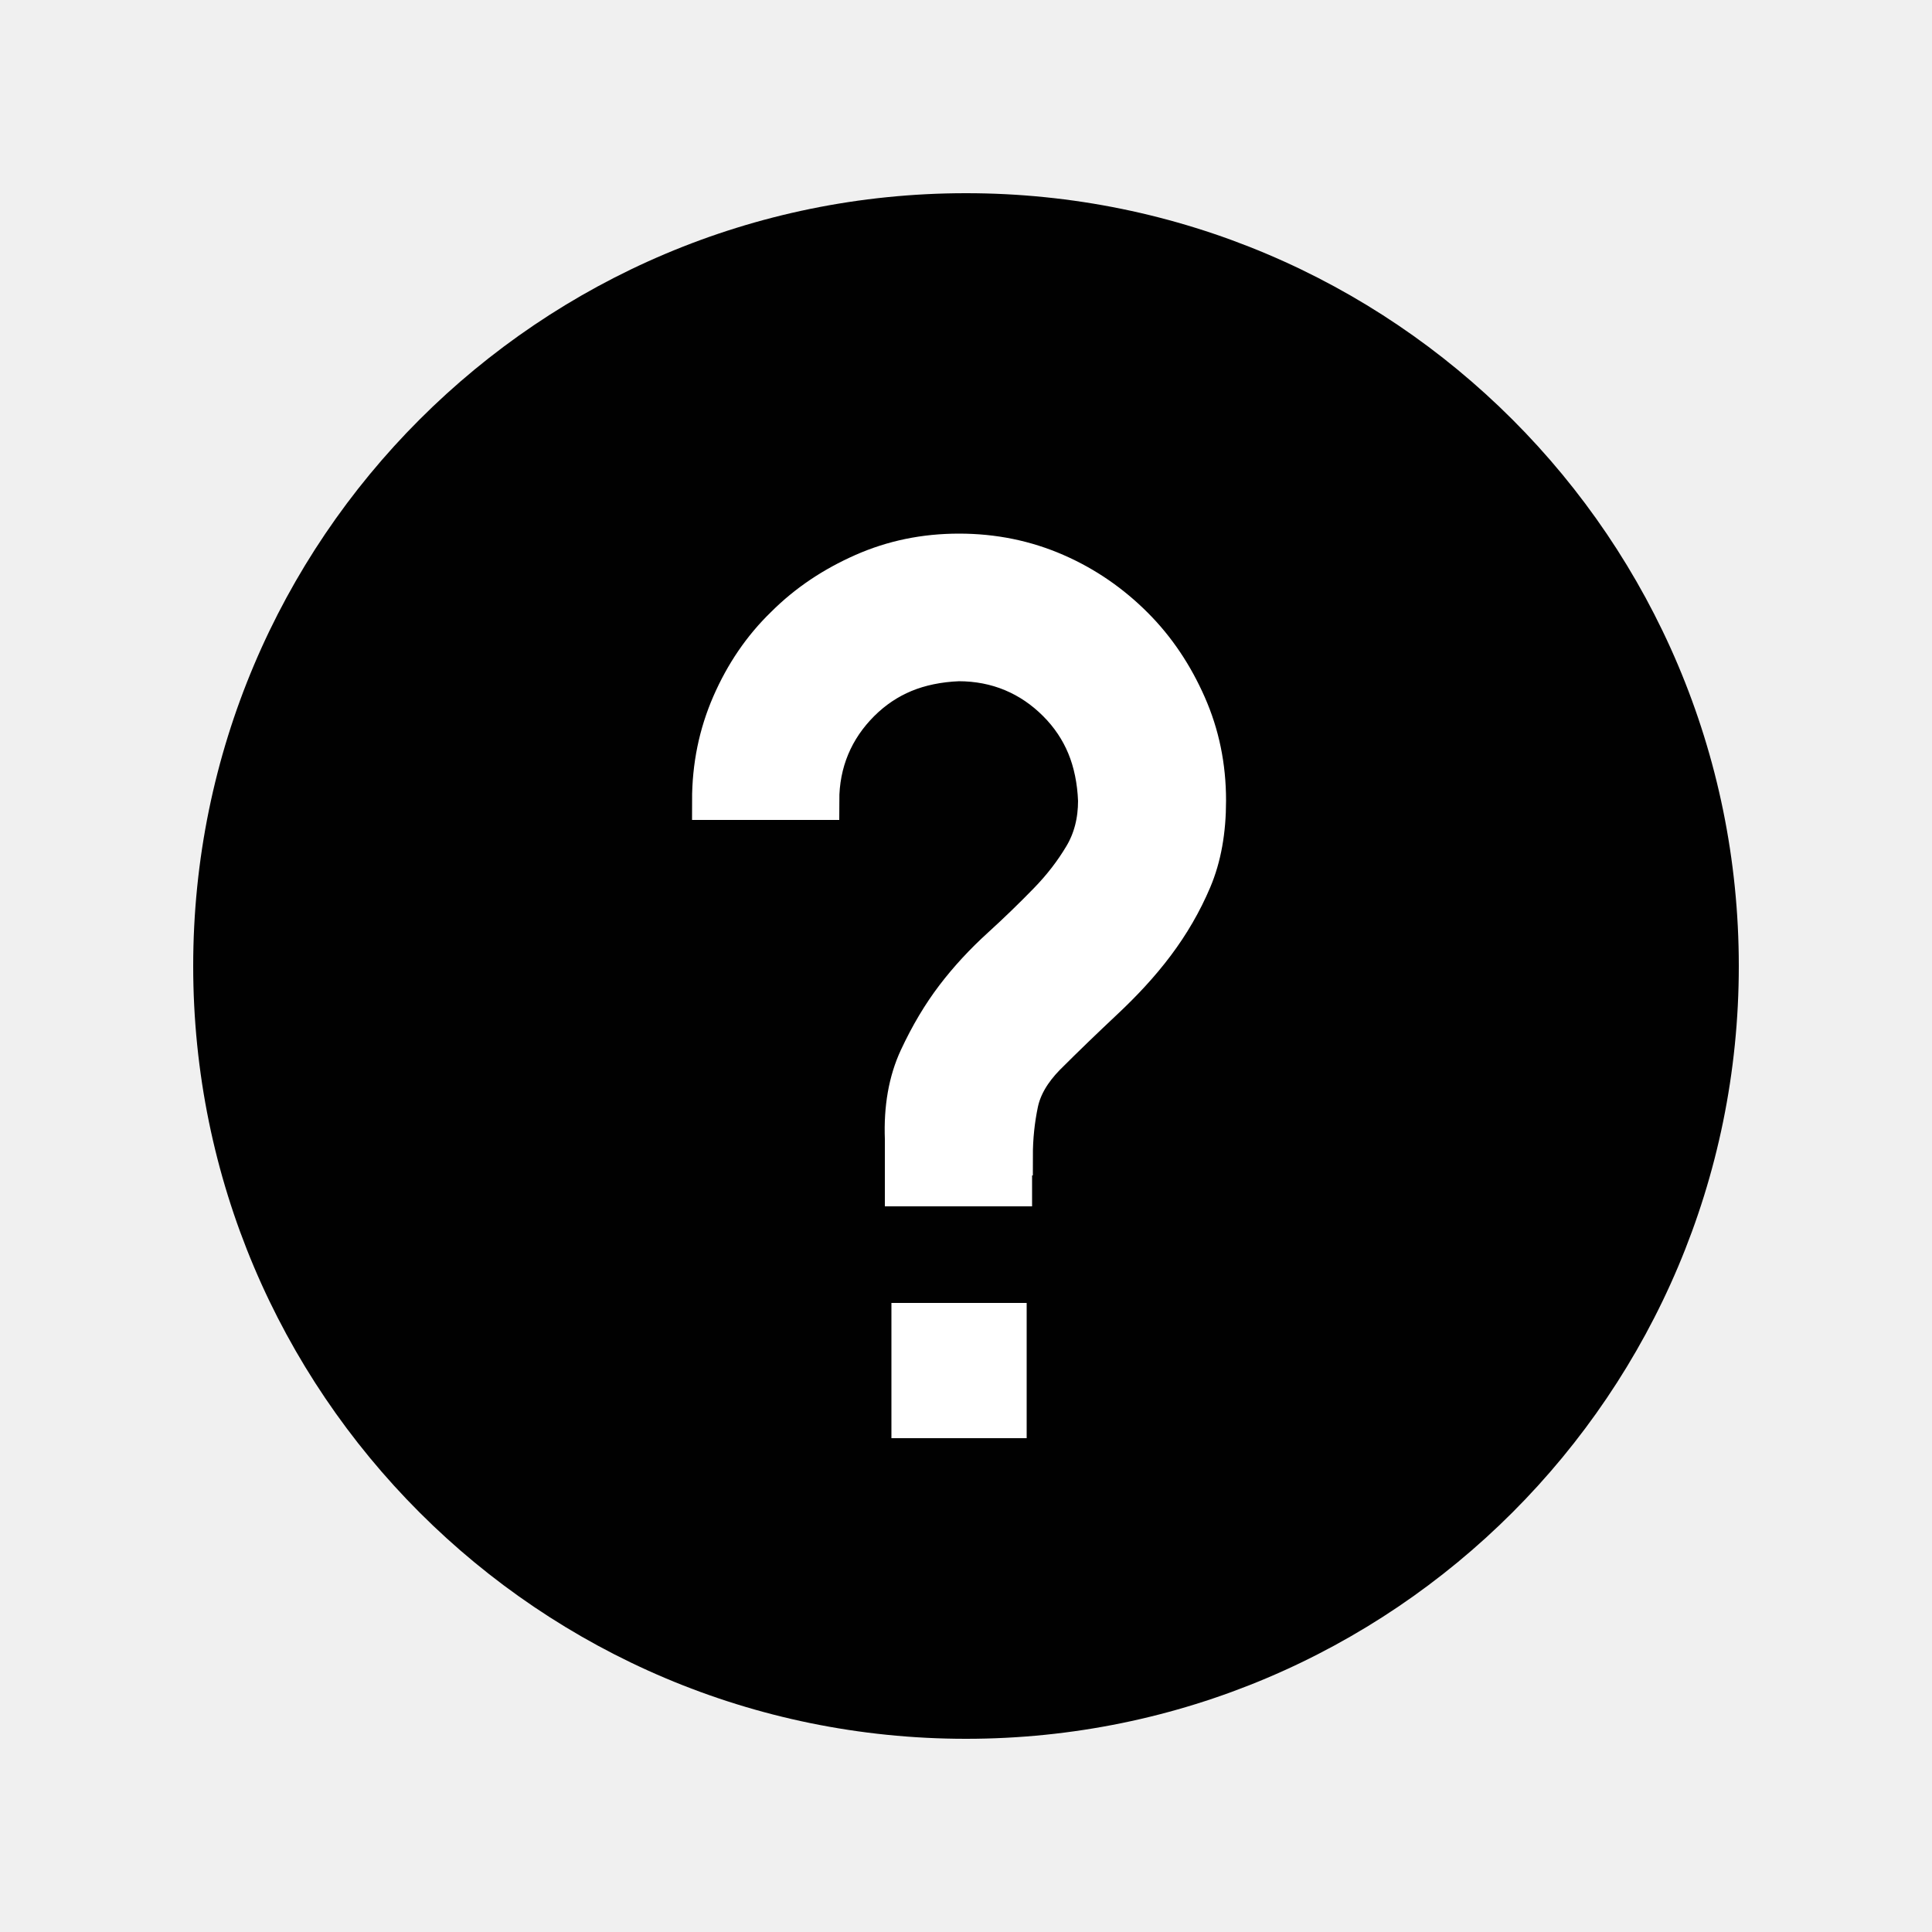
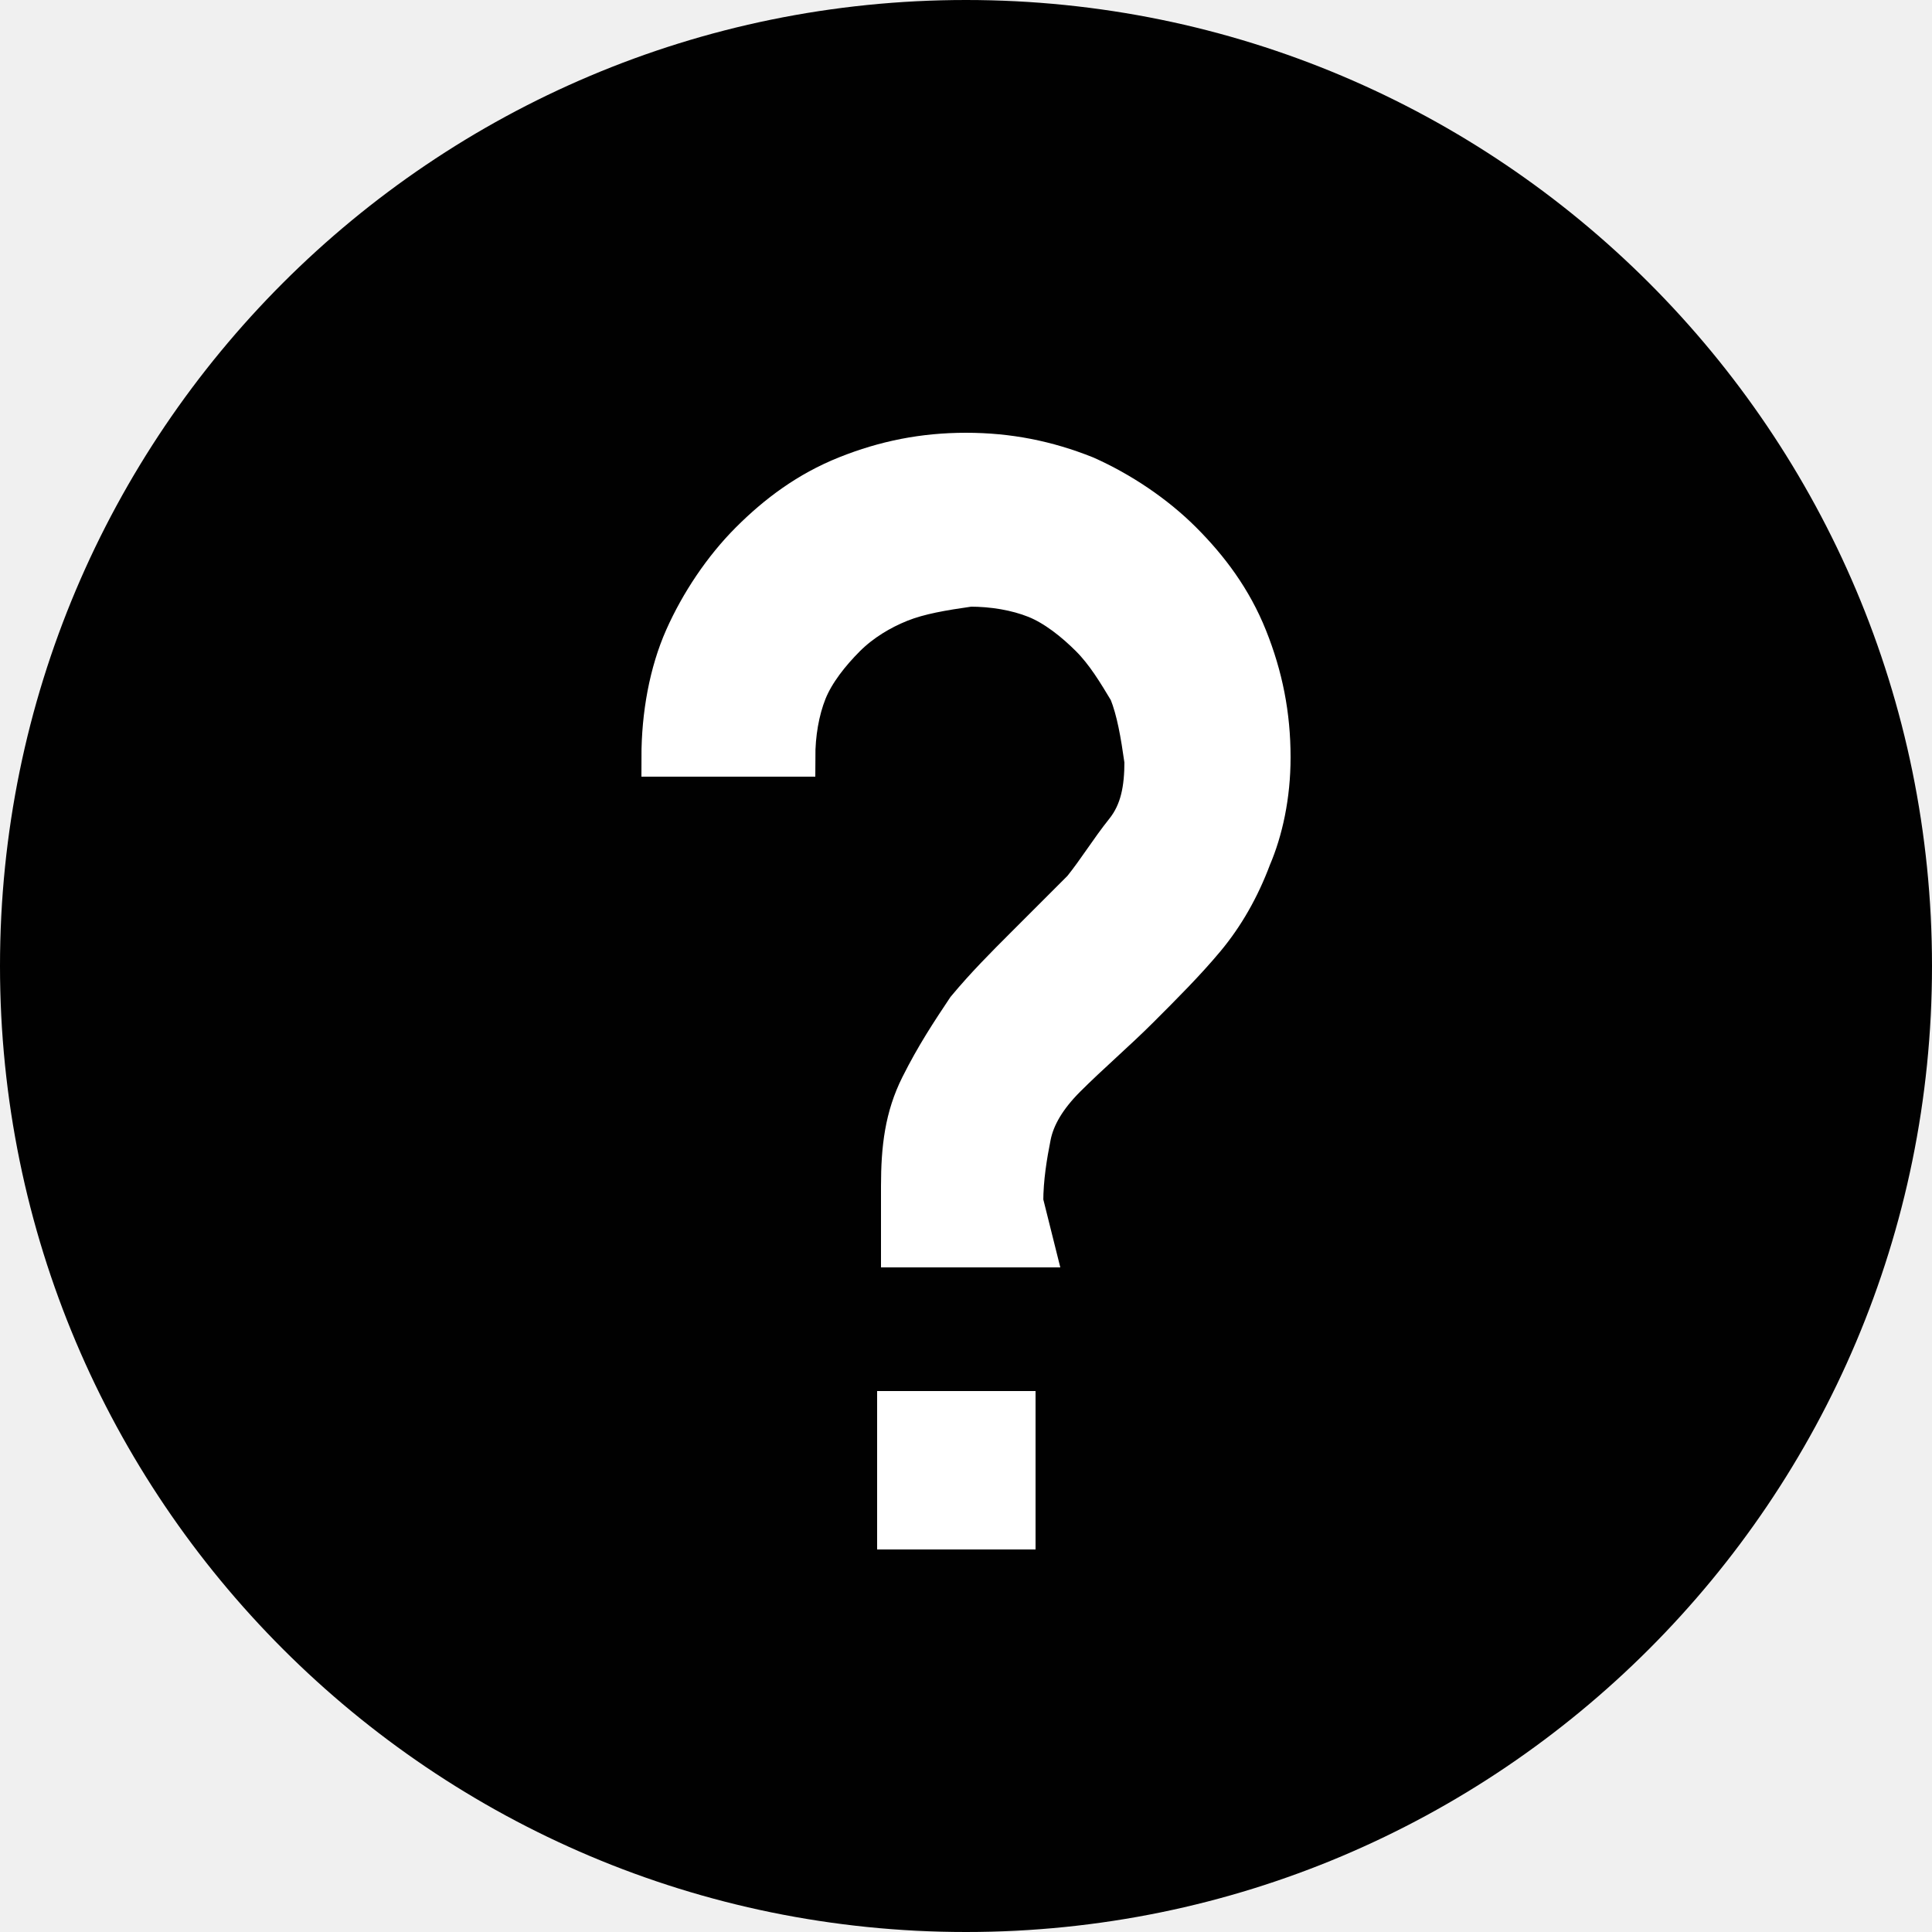
- <svg xmlns="http://www.w3.org/2000/svg" id="Layer_1" data-name="Layer 1" viewBox="0 0 50 50">
-   <defs>
-     <style>
-       .cls-1 {
-         fill: #fff;
-         stroke: #fff;
-         stroke-miterlimit: 10;
-       }
- 
-       .cls-2 {
-         fill: #010101;
-         stroke-width: 0px;
-       }
-     </style>
-   </defs>
-   <circle class="cls-2" cx="25" cy="25" r="20" />
-   <rect class="cls-1" x="23.57" y="34.22" width="2.5" height="2.5" />
-   <path class="cls-1" d="m26.23,29.92c0-.48.05-.94.14-1.37s.33-.83.7-1.21c.51-.51,1.01-.99,1.5-1.45.49-.46.94-.94,1.33-1.46s.71-1.07.96-1.66.37-1.27.37-2.05c0-.89-.17-1.71-.51-2.48s-.79-1.45-1.37-2.03-1.25-1.05-2.03-1.39-1.61-.51-2.5-.51-1.71.17-2.48.51-1.45.79-2.03,1.37c-.59.57-1.05,1.25-1.39,2.03s-.51,1.61-.51,2.5h2.81c0-.49.09-.96.27-1.39s.44-.81.78-1.15.72-.59,1.13-.76.89-.27,1.41-.29c.49,0,.96.09,1.39.27s.81.44,1.15.78.59.72.76,1.13.27.89.29,1.41c0,.53-.12,1.01-.37,1.43s-.55.81-.92,1.19-.77.77-1.21,1.17c-.44.4-.84.83-1.19,1.29-.35.46-.66.98-.94,1.58s-.4,1.3-.37,2.09v1.25h2.81v-.8Z" />
+ <svg xmlns="http://www.w3.org/2000/svg" version="1.1" id="Layer_1" x="0px" y="0px" viewBox="0 0 50 50" style="enable-background:new 0 0 50 50;" xml:space="preserve">
+   <style type="text/css">
+ 	.st0{fill:#010101;}
+ 	.st1{fill:#FFFFFF;stroke:#FFFFFF;stroke-miterlimit:10;}
+ </style>
+   <g>
+     <circle class="st0" cx="25" cy="25" r="25" />
+     <rect x="23.2" y="36.5" class="st1" width="3.1" height="3.1" />
+     <path class="st1" d="M26.5,31.1c0-0.6,0.1-1.2,0.2-1.7c0.1-0.5,0.4-1,0.9-1.5c0.6-0.6,1.3-1.2,1.9-1.8c0.6-0.6,1.2-1.2,1.7-1.8   s0.9-1.3,1.2-2.1c0.3-0.7,0.5-1.6,0.5-2.6c0-1.1-0.2-2.1-0.6-3.1c-0.4-1-1-1.8-1.7-2.5c-0.7-0.7-1.6-1.3-2.5-1.7   c-1-0.4-2-0.6-3.1-0.6s-2.1,0.2-3.1,0.6c-1,0.4-1.8,1-2.5,1.7c-0.7,0.7-1.3,1.6-1.7,2.5s-0.6,2-0.6,3.1h3.5c0-0.6,0.1-1.2,0.3-1.7   s0.6-1,1-1.4c0.4-0.4,0.9-0.7,1.4-0.9c0.5-0.2,1.1-0.3,1.8-0.4c0.6,0,1.2,0.1,1.7,0.3s1,0.6,1.4,1c0.4,0.4,0.7,0.9,1,1.4   c0.2,0.5,0.3,1.1,0.4,1.8c0,0.7-0.1,1.3-0.5,1.8s-0.7,1-1.1,1.5c-0.5,0.5-1,1-1.5,1.5s-1,1-1.5,1.6c-0.4,0.6-0.8,1.2-1.2,2   c-0.4,0.8-0.5,1.6-0.5,2.6v1.6h3.5L26.5,31.1L26.5,31.1z" />
+   </g>
</svg>
